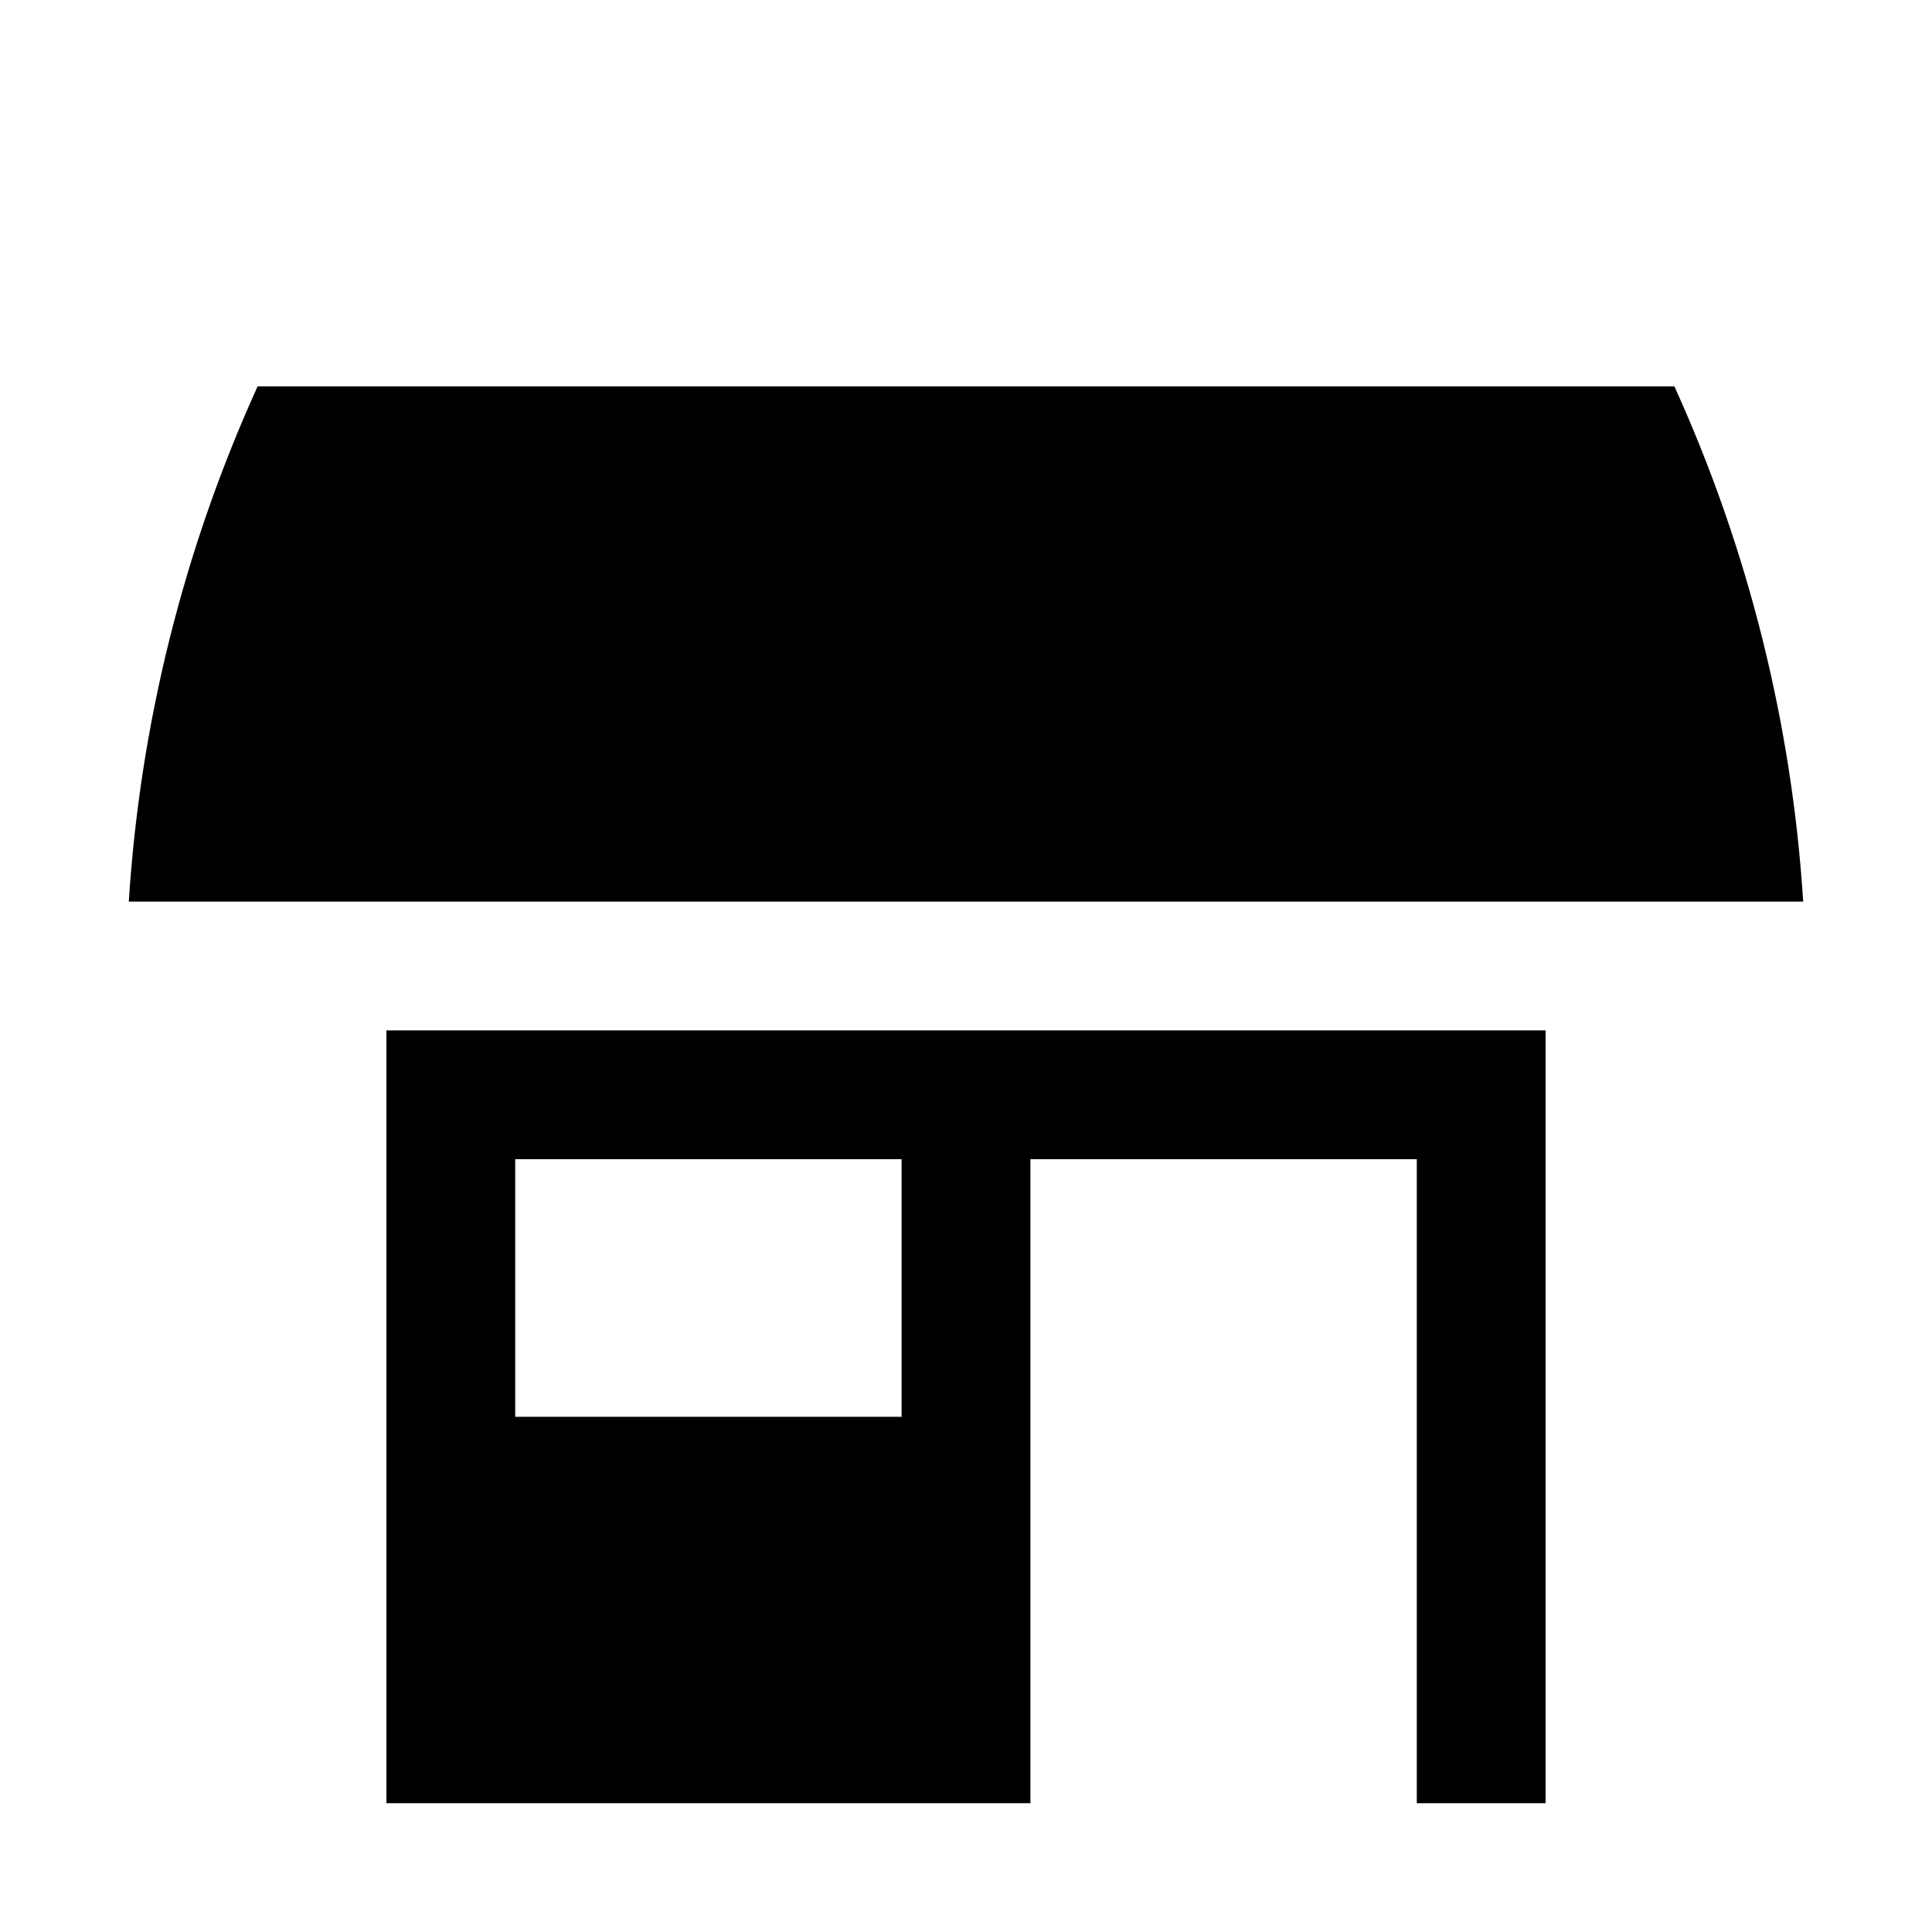
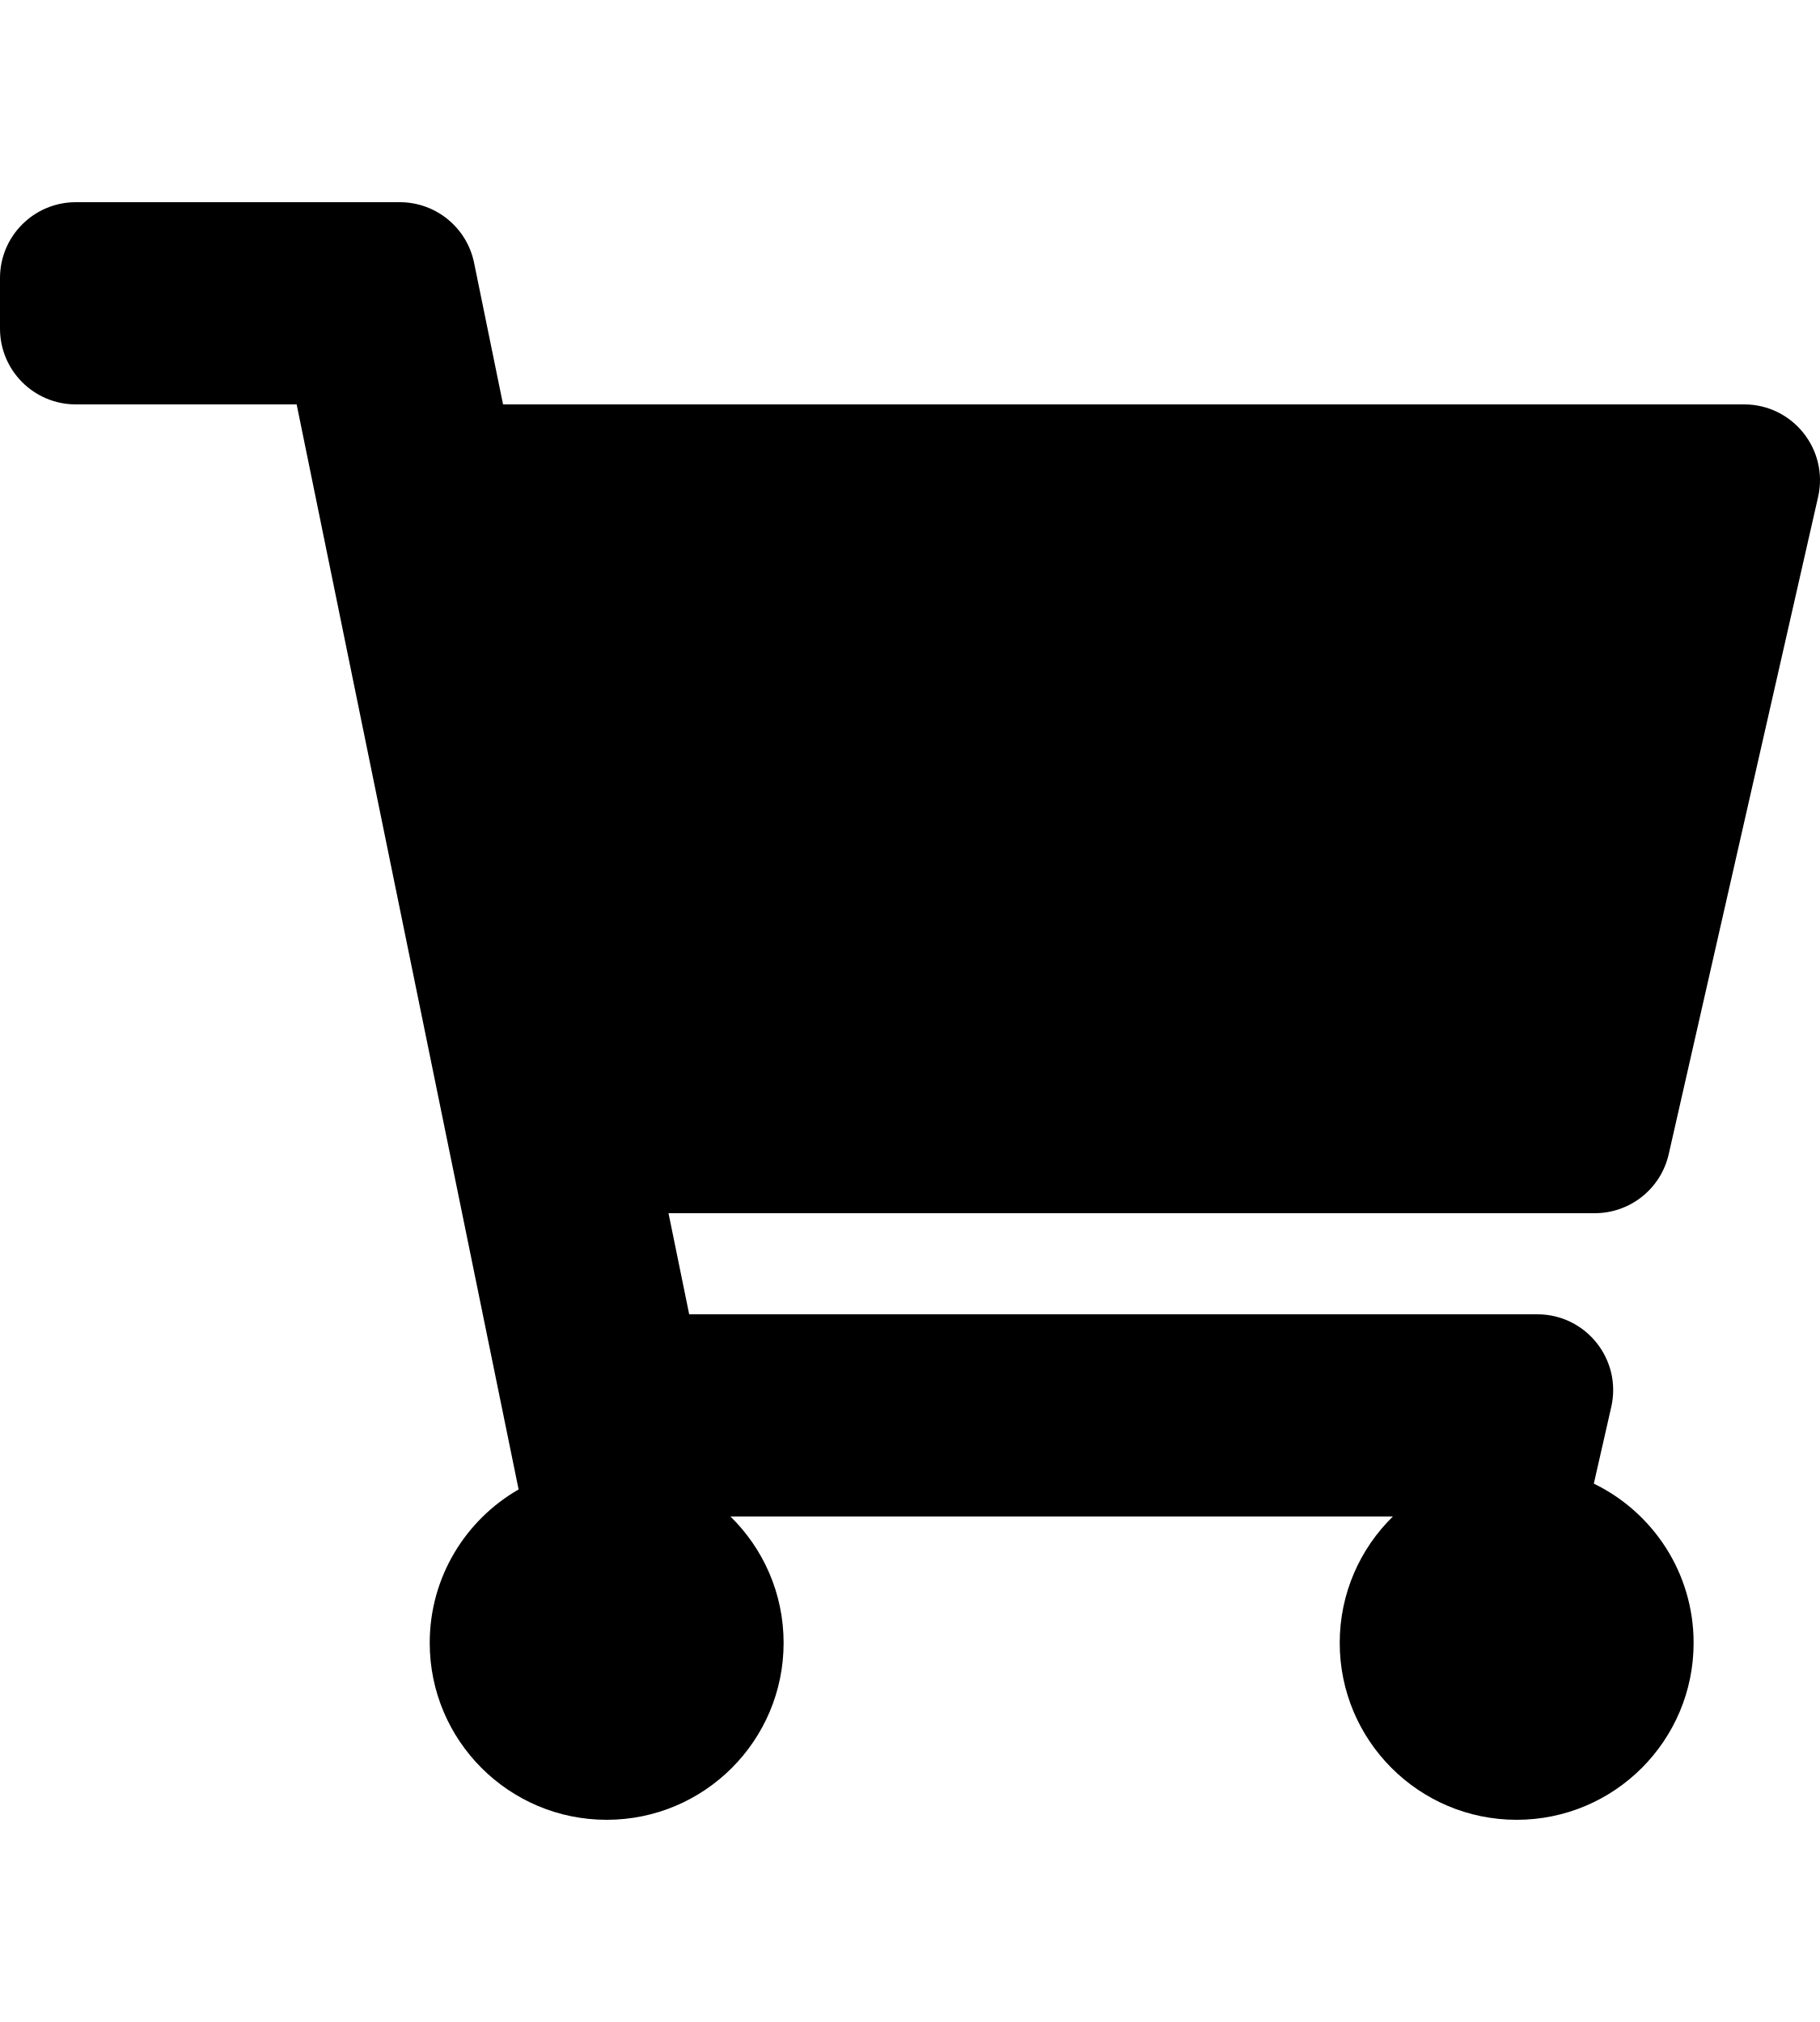
- <svg xmlns="http://www.w3.org/2000/svg" version="1.1" id="commercial-15" width="15px" height="15px" viewBox="0 0 15 15">
-   <path d="M14,7H1c0.088-1.383,0.427-2.738,1-4h11C13.573,4.262,13.912,5.617,14,7z M3,8h9v6h-1V9H8v5H3V8z M4,11h3V9H4V11z" />
+ <svg xmlns="http://www.w3.org/2000/svg" aria-hidden="true" focusable="false" data-prefix="fas" data-icon="shopping-cart" class="svg-inline--fa fa-shopping-cart fa-w-18" role="img" height="20px" width="18px" viewBox="0 0 576 512">
+   <path fill="black" d="M528.12 301.319l47.273-208C578.806 78.301 567.391 64 551.99 64H159.208l-9.166-44.81C147.758 8.021 137.93 0 126.529 0H24C10.745 0 0 10.745 0 24v16c0 13.255 10.745 24 24 24h69.883l70.248 343.435C147.325 417.1 136 435.222 136 456c0 30.928 25.072 56 56 56s56-25.072 56-56c0-15.674-6.447-29.835-16.824-40h209.647C430.447 426.165 424 440.326 424 456c0 30.928 25.072 56 56 56s56-25.072 56-56c0-22.172-12.888-41.332-31.579-50.405l5.517-24.276c3.413-15.018-8.002-29.319-23.403-29.319H218.117l-6.545-32h293.145c11.206 0 20.92-7.754 23.403-18.681z" />
</svg>
